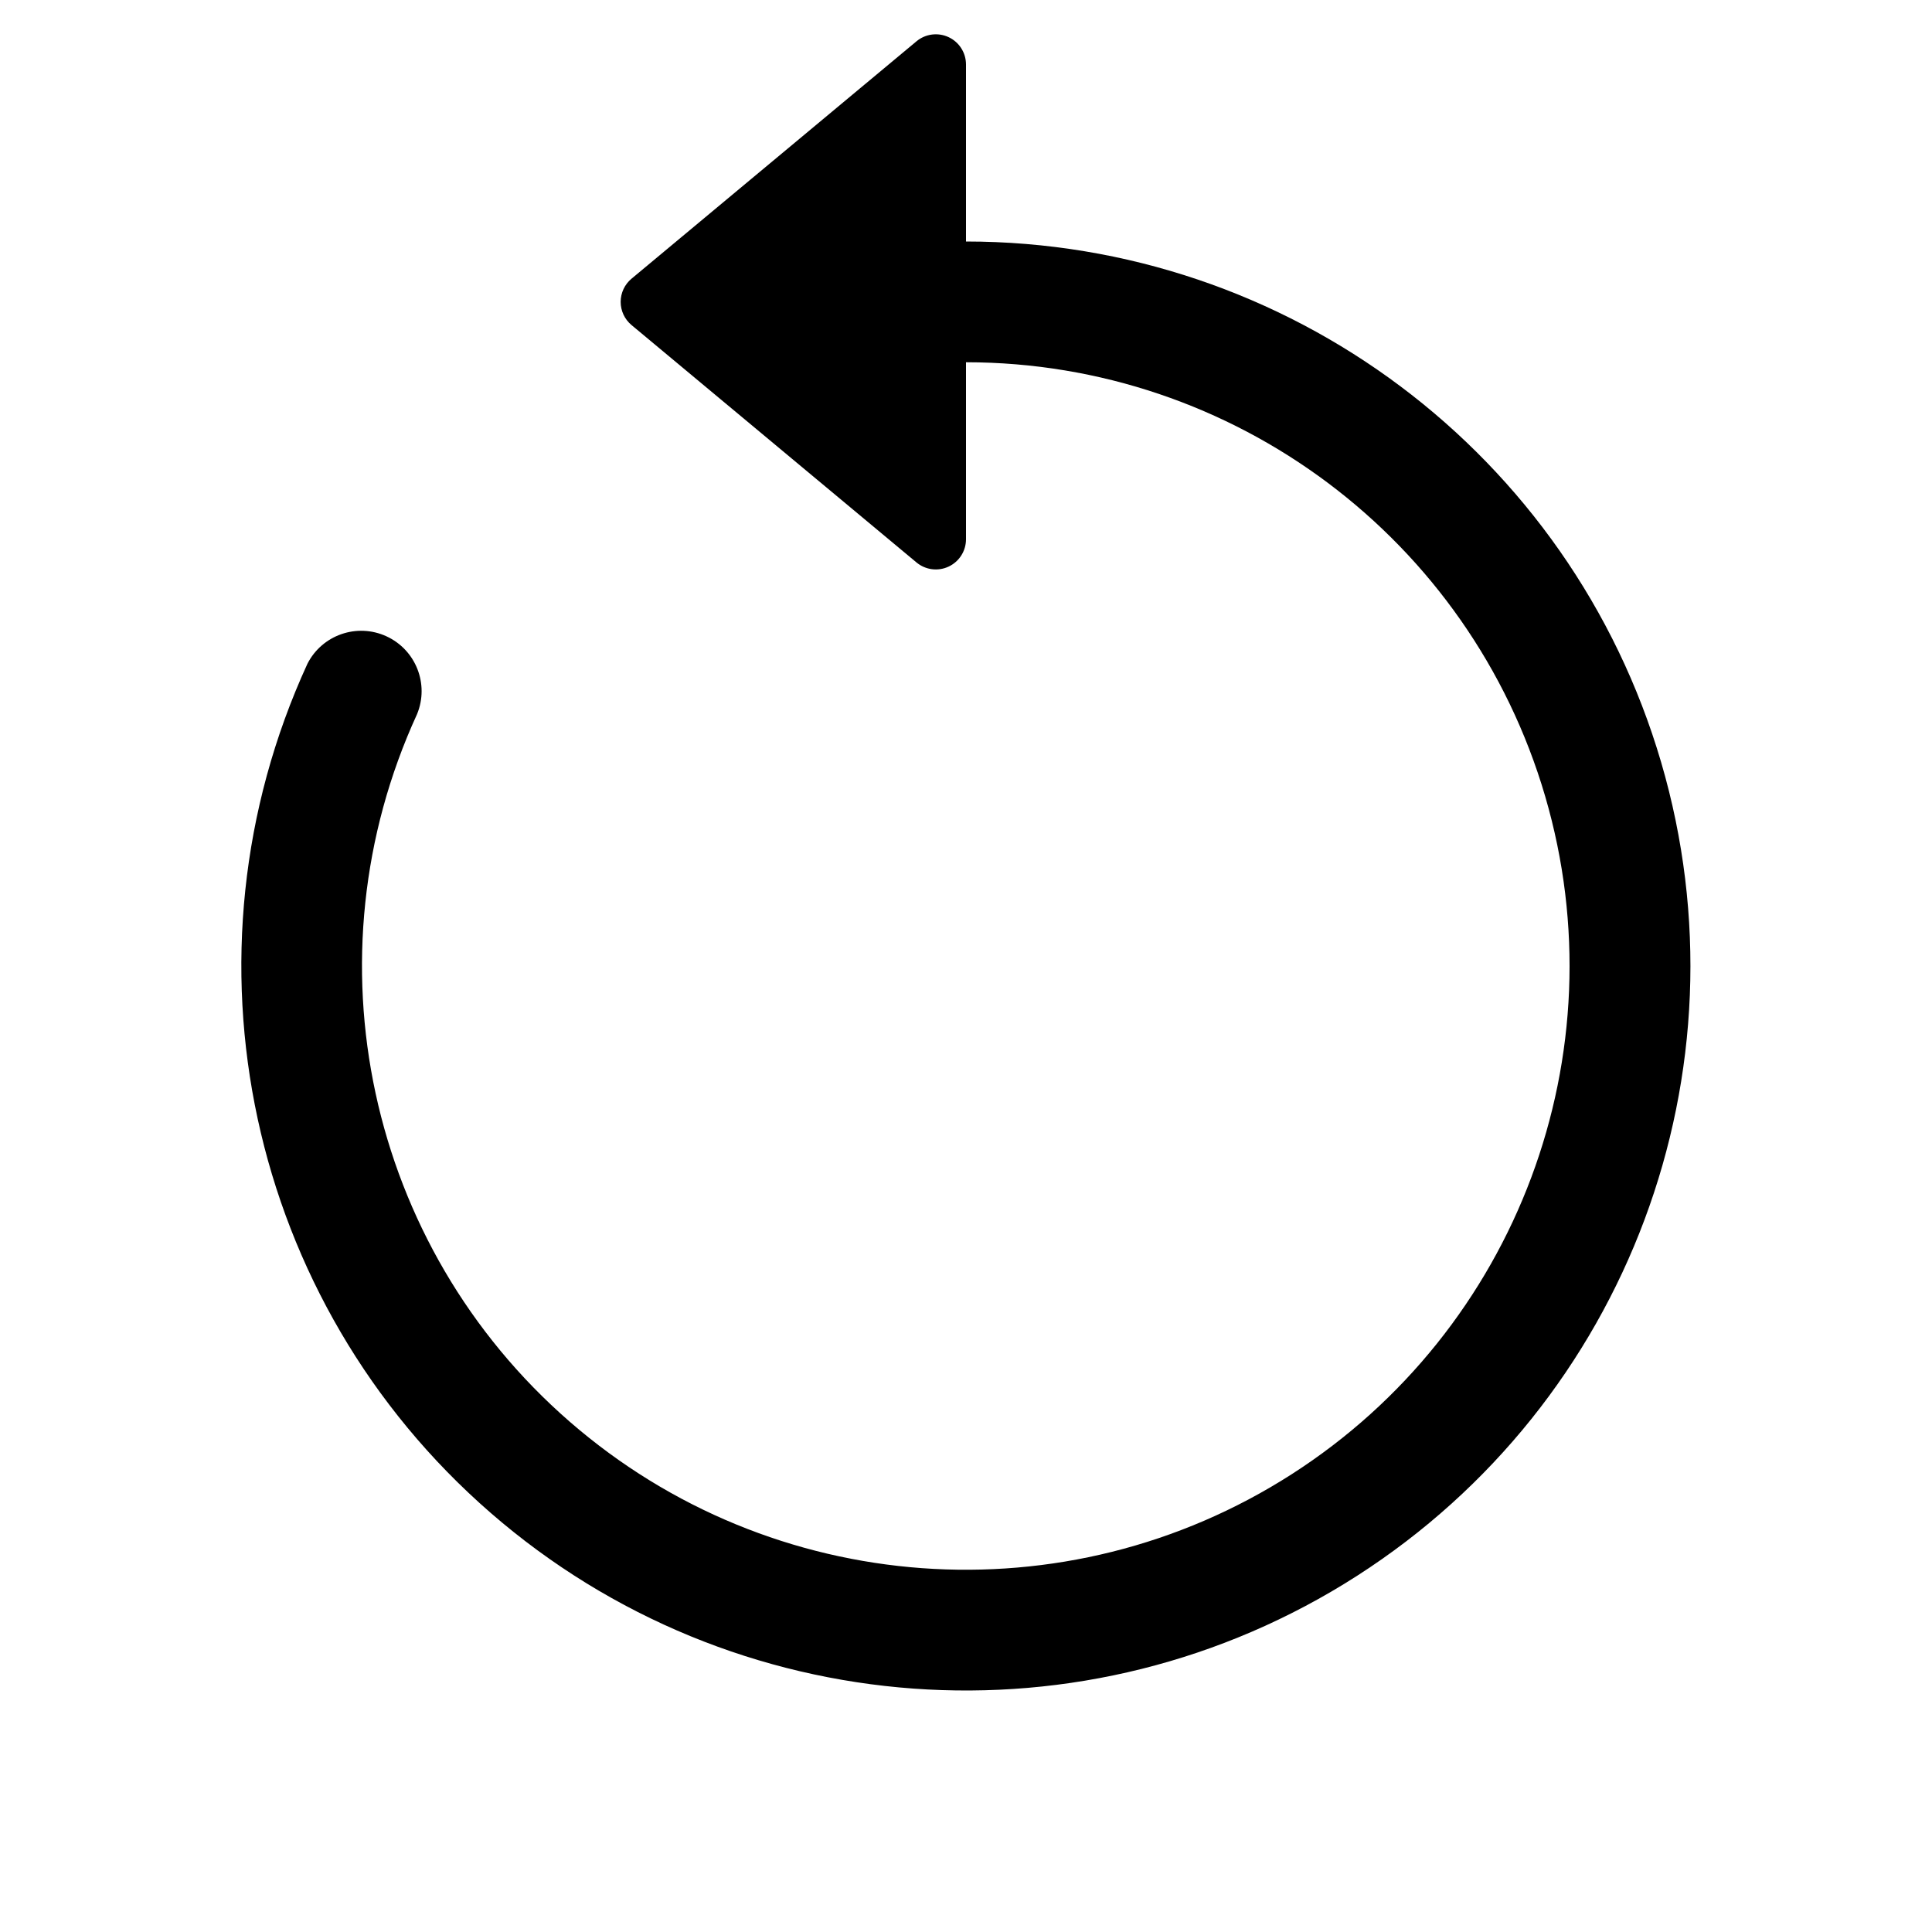
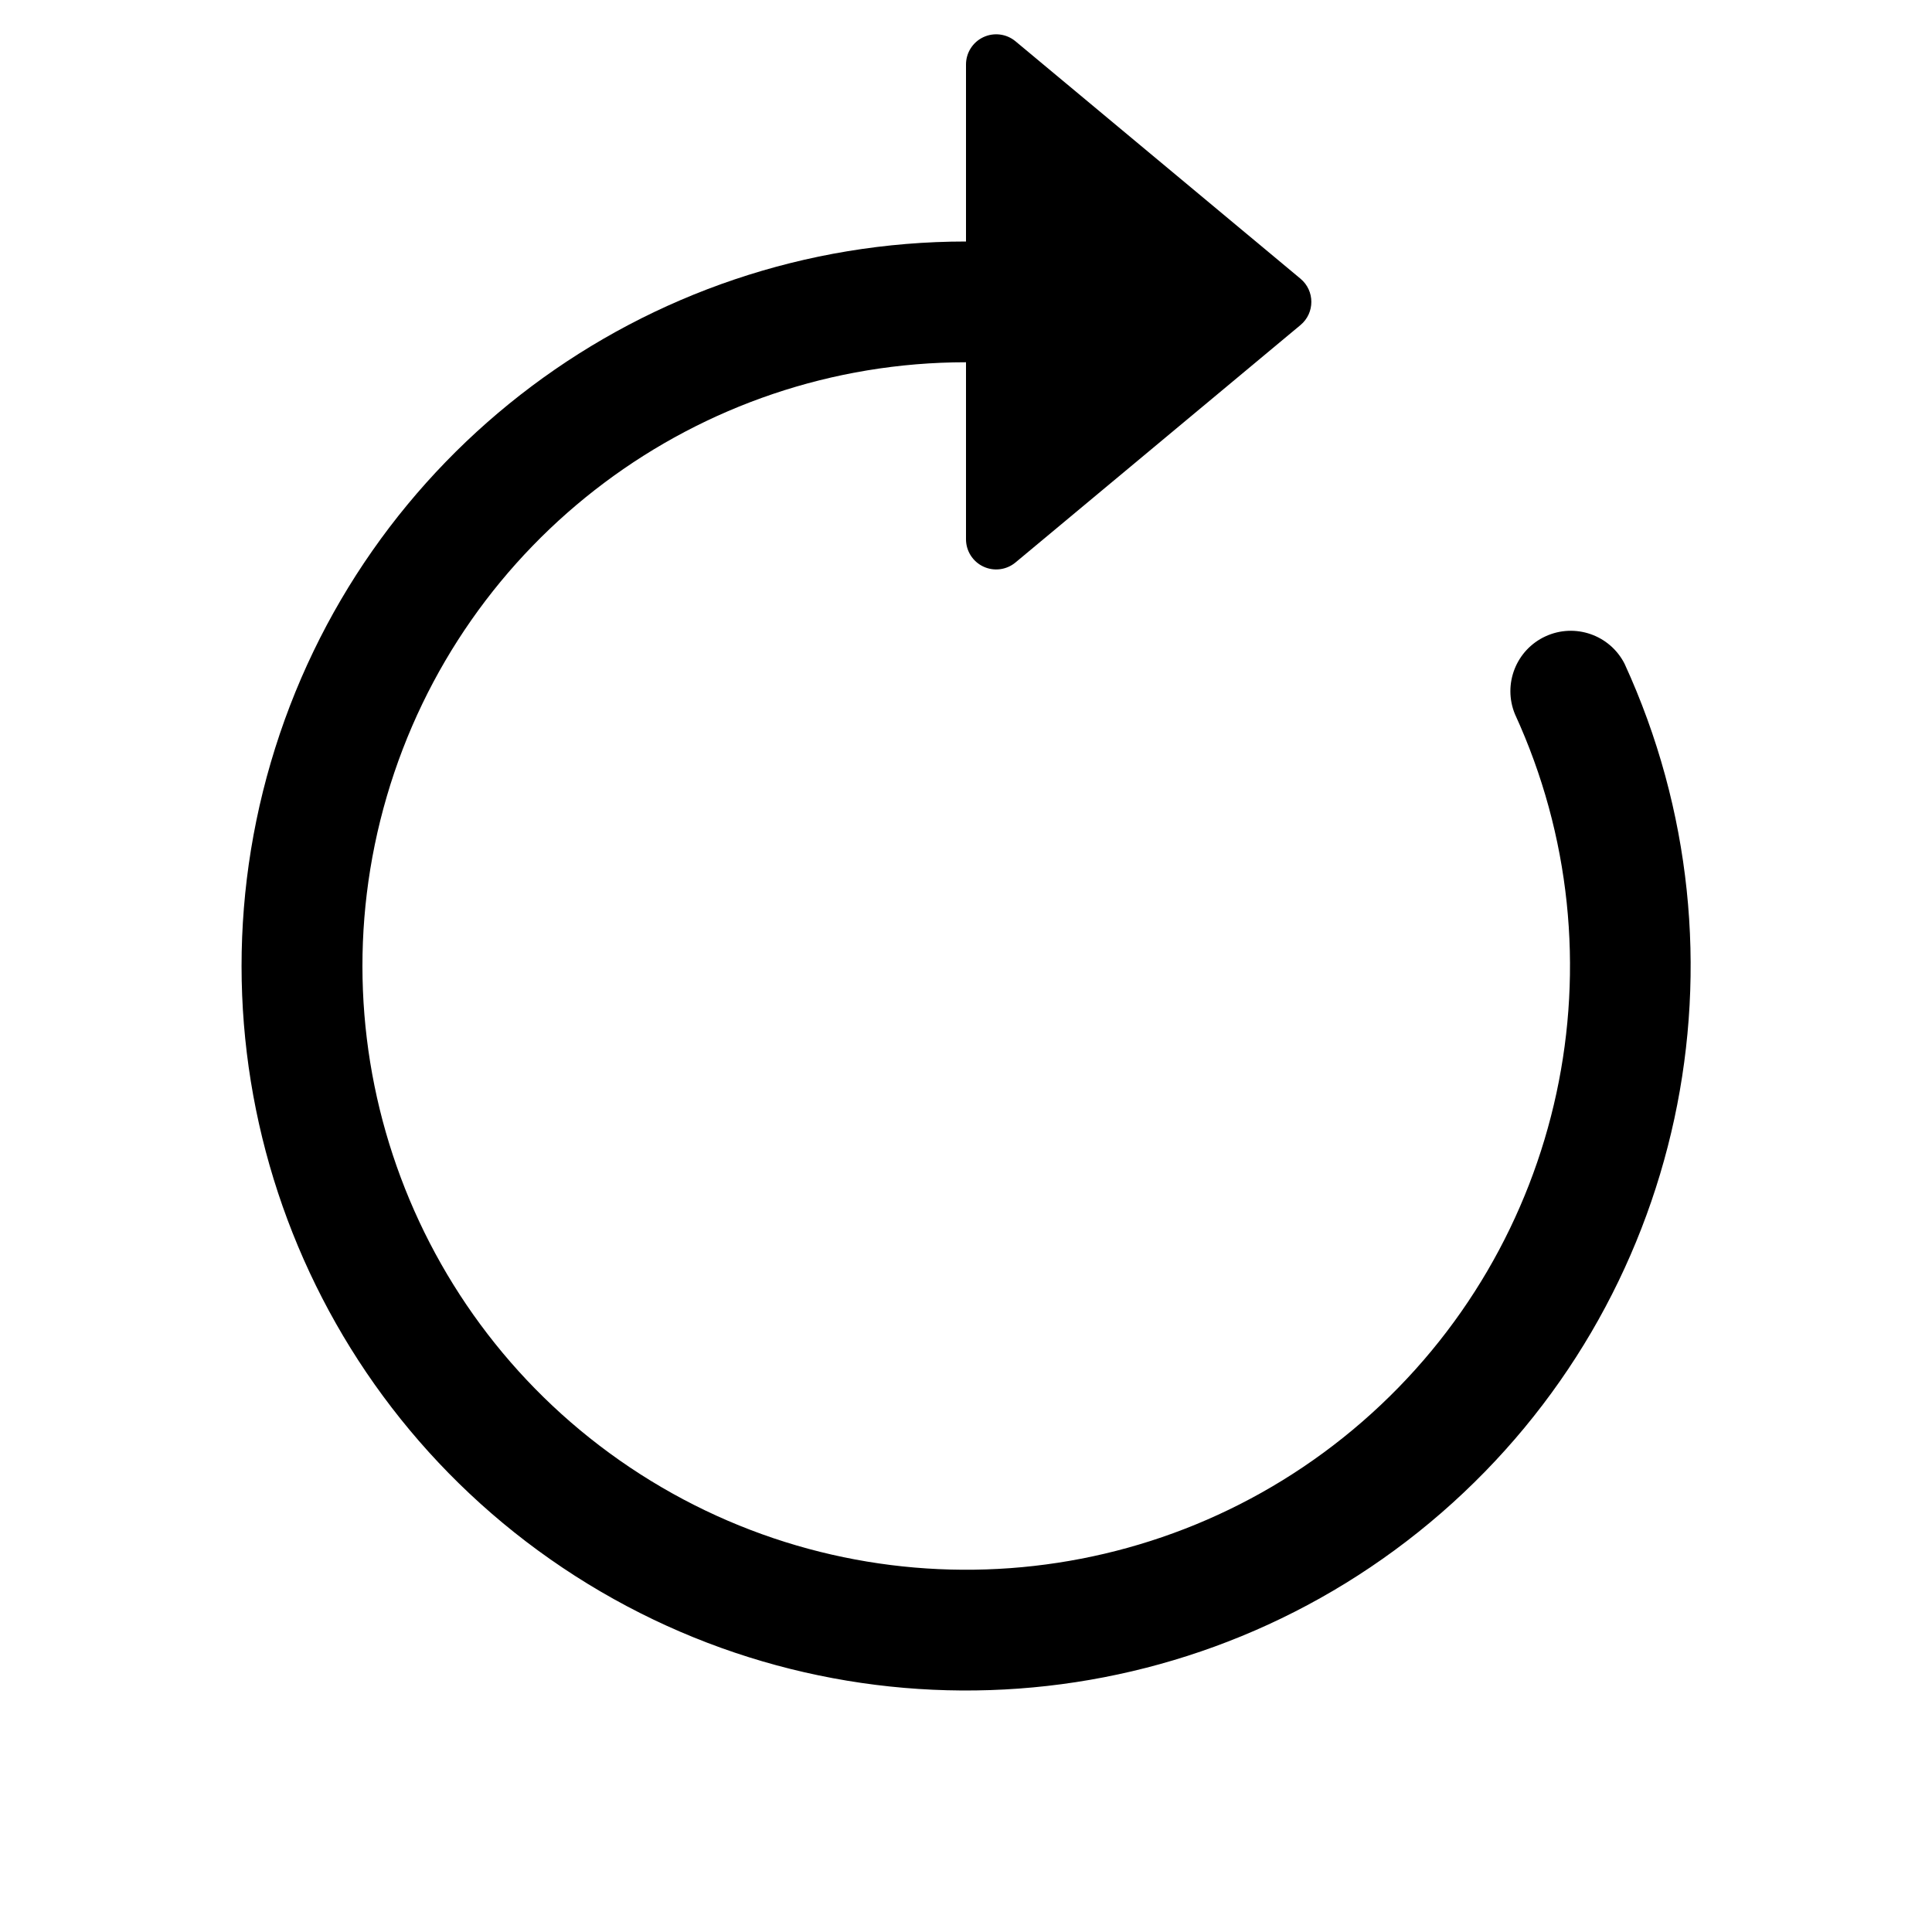
- <svg xmlns="http://www.w3.org/2000/svg" fill="currentColor" class="bi bi-arrow-counterclockwise" viewBox="0 0 16 16">
-   <path fill-rule="evenodd" d="M8 3a5 5 0 1 1-4.546 2.914.5.5 0 0 0-.908-.417A6 6 0 1 0 8 2v1z" />
-   <path d="M8 4.466V.534a.25.25 0 0 0-.41-.192L5.23 2.308a.25.25 0 0 0 0 .384l2.36 1.966A.25.25 0 0 0 8 4.466z" />
+ <svg xmlns="http://www.w3.org/2000/svg" fill="currentColor" class="bi bi-arrow-clockwise" viewBox="0 0 16 16">
+   <path fill-rule="evenodd" d="M8 3a5 5 0 1 0 4.546 2.914.5.5 0 0 1 .908-.417A6 6 0 1 1 8 2v1z" />
+   <path d="M8 4.466V.534a.25.25 0 0 1 .41-.192l2.36 1.966c.12.1.12.284 0 .384L8.41 4.658A.25.25 0 0 1 8 4.466z" />
</svg>
